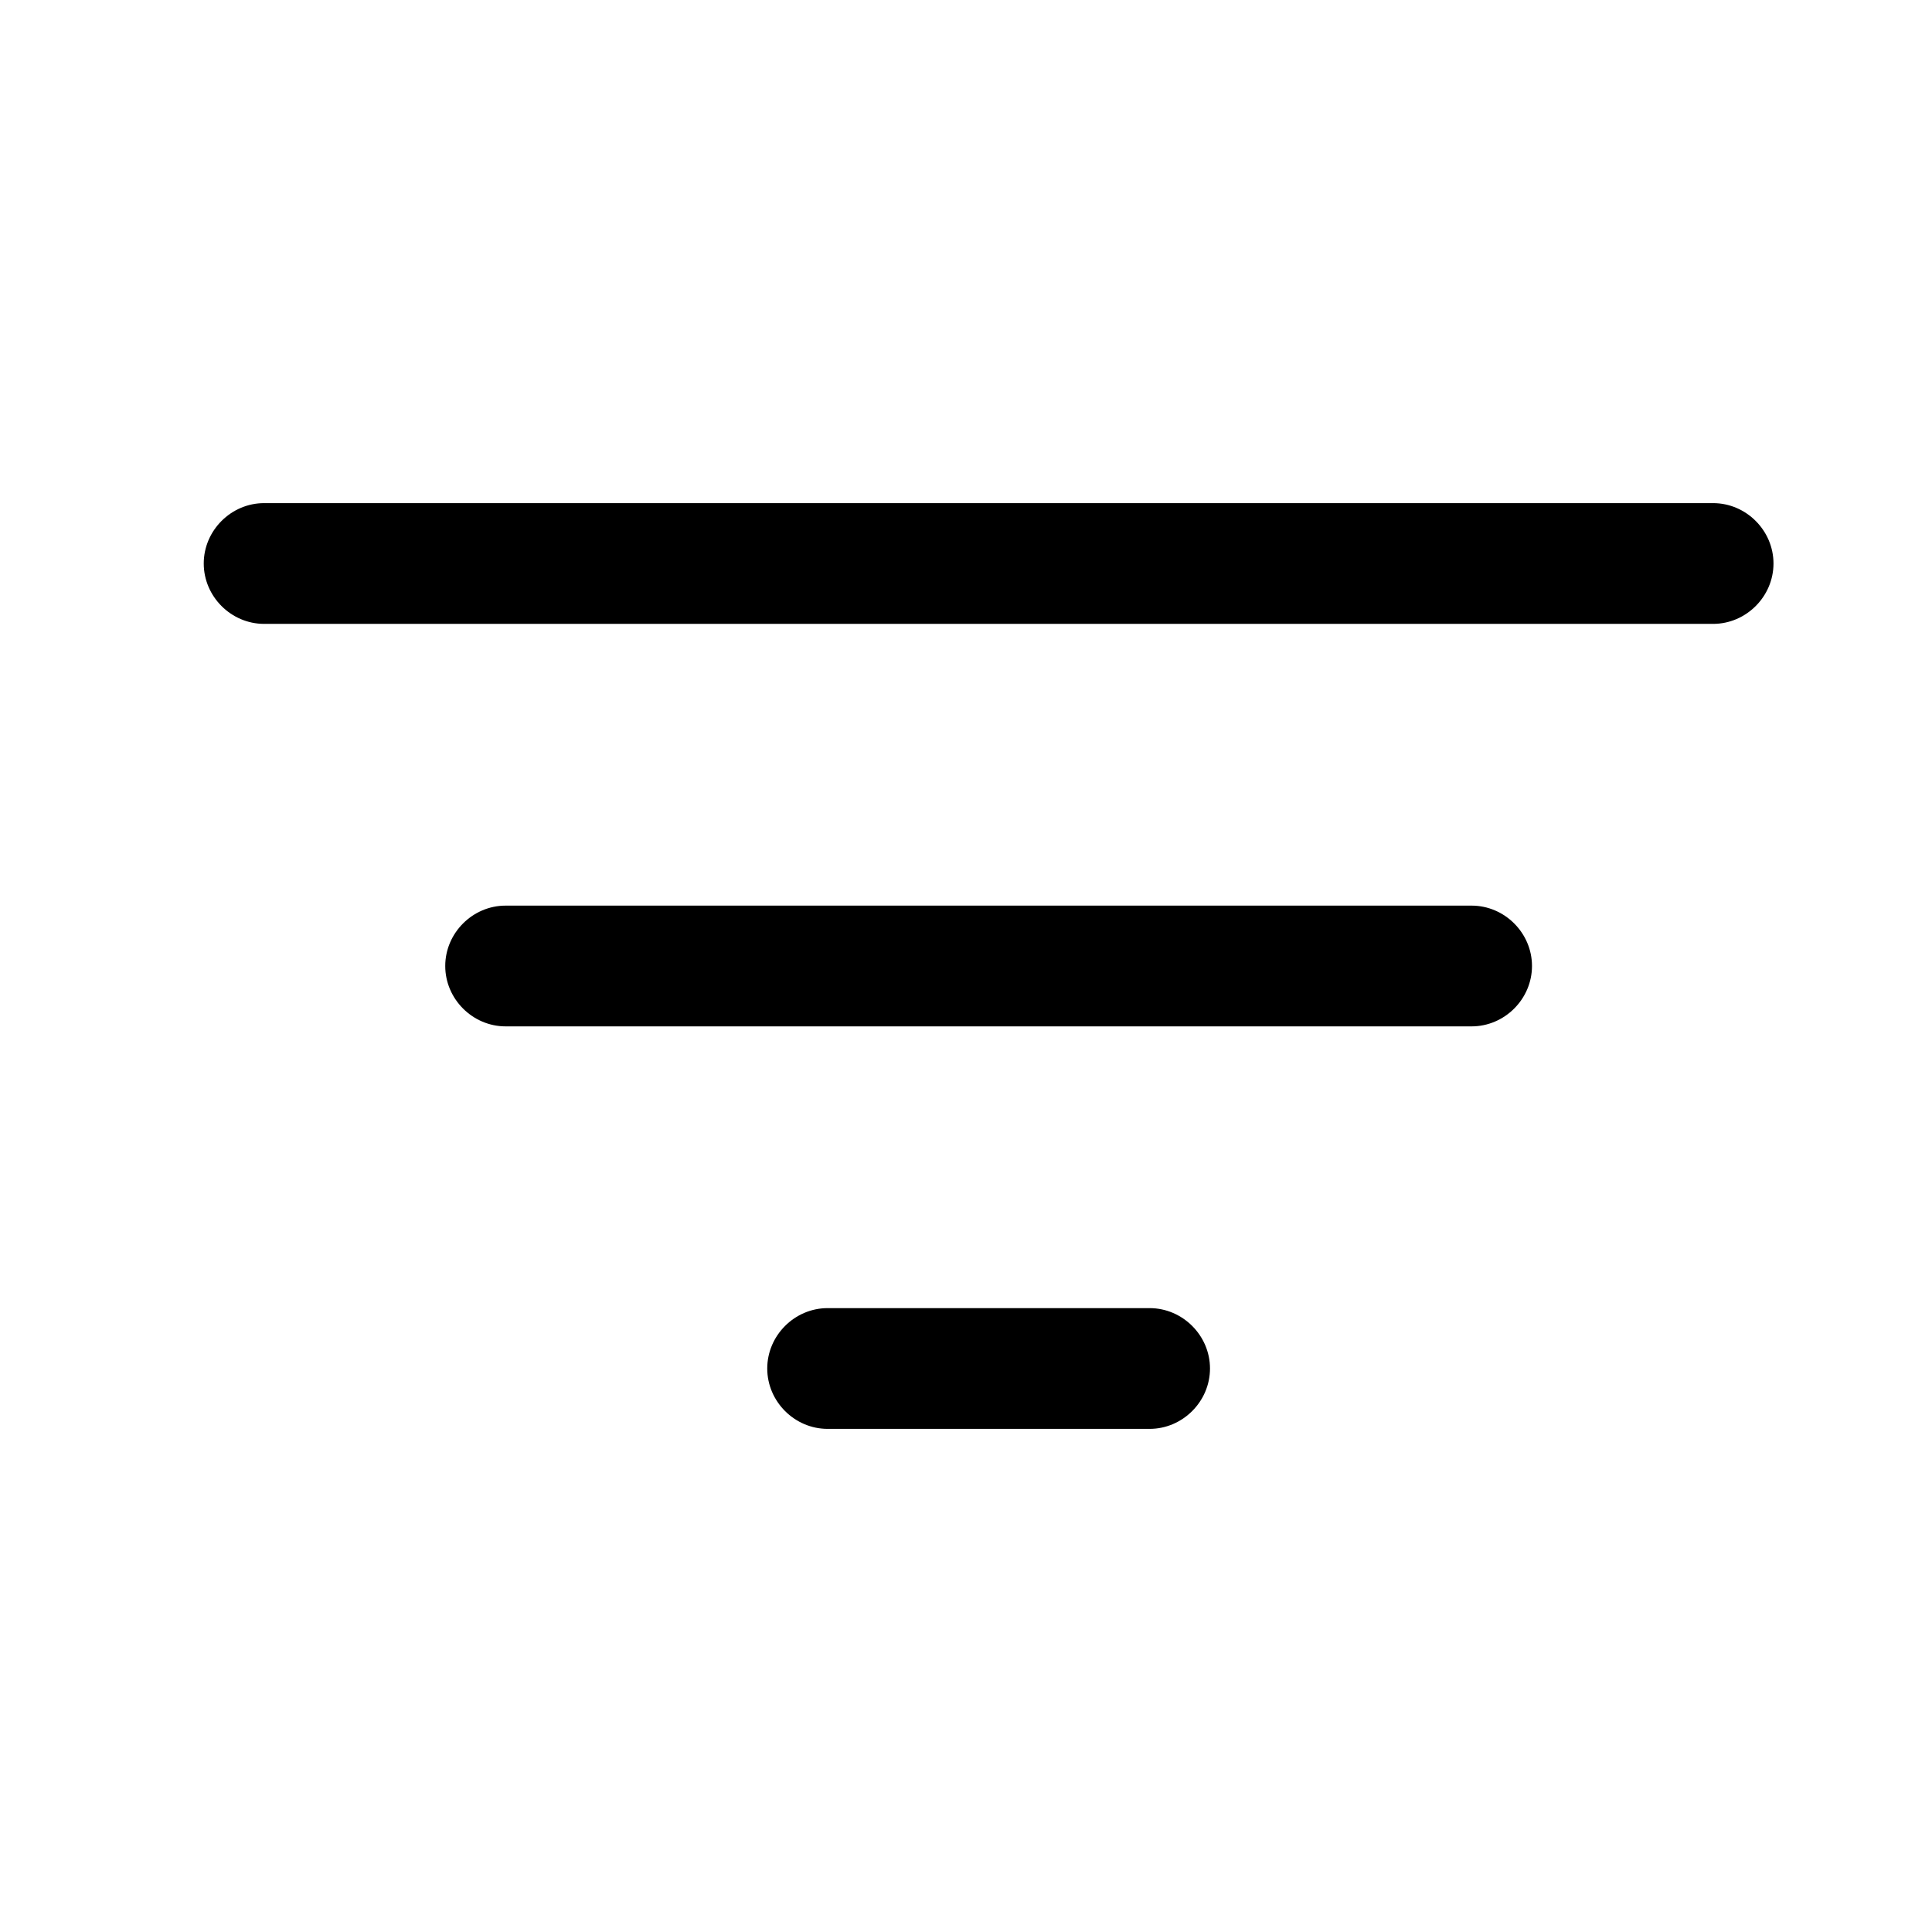
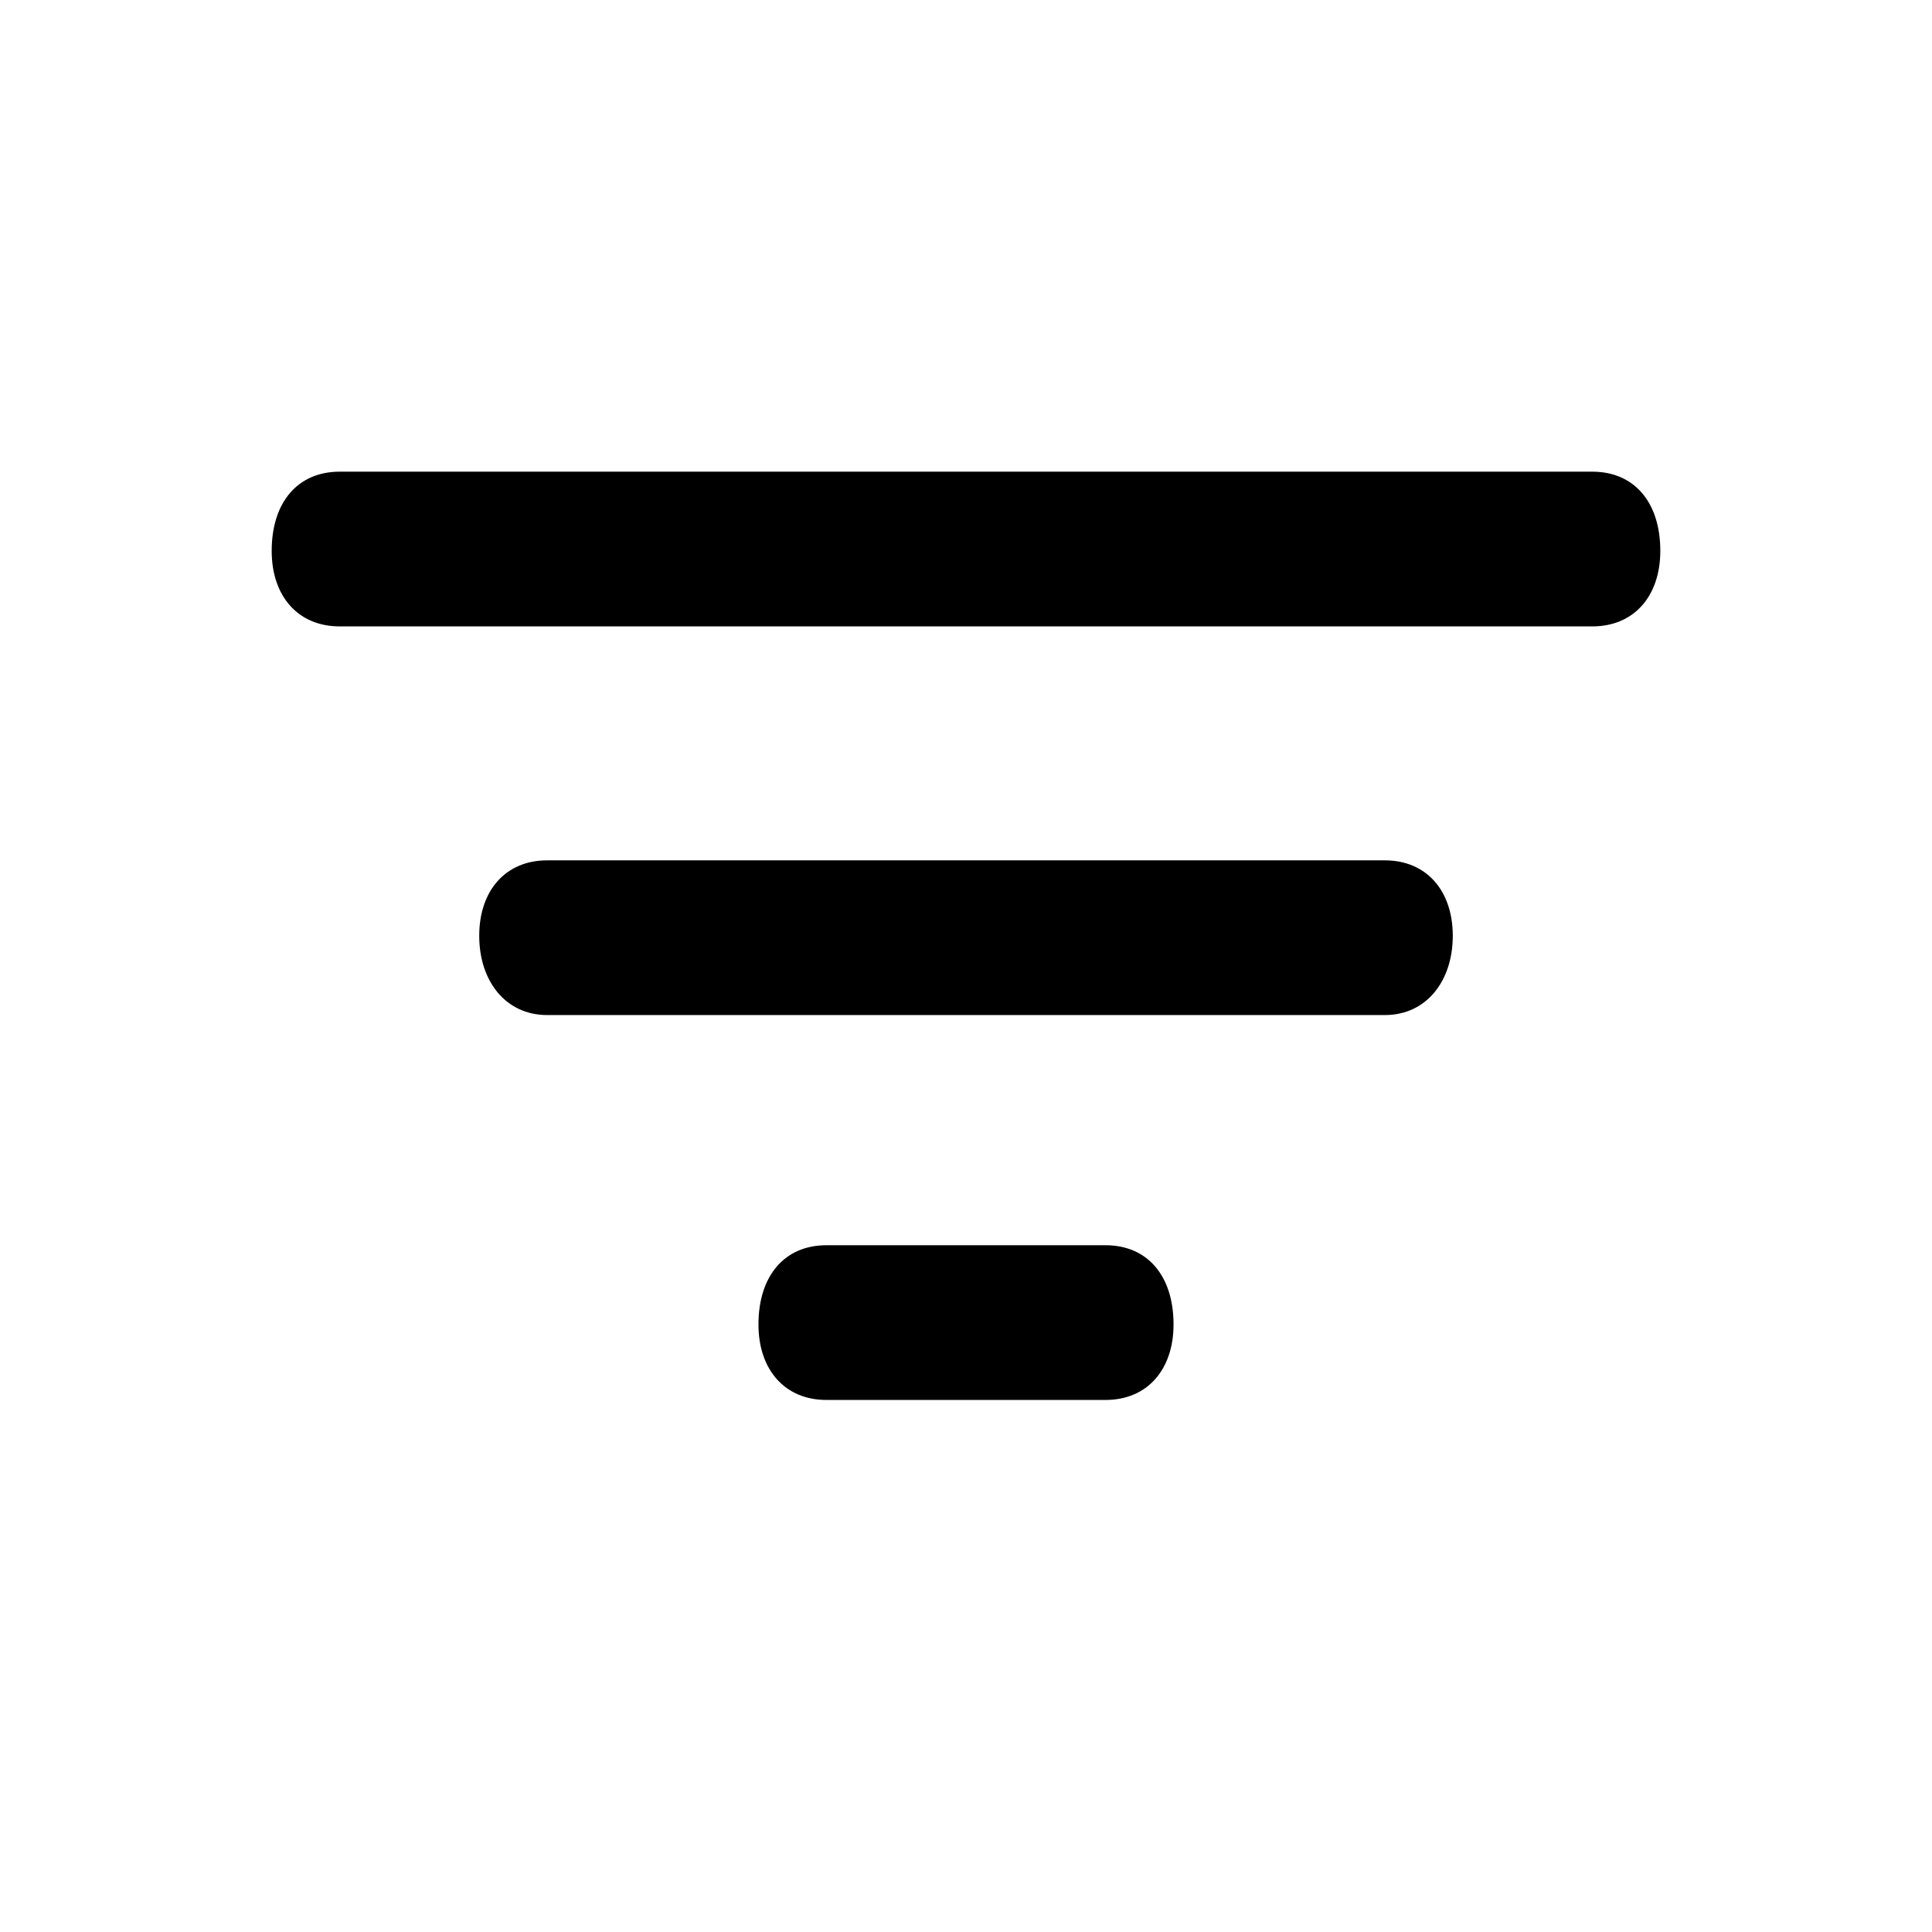
- <svg xmlns="http://www.w3.org/2000/svg" width="24" height="24" viewBox="0 0 24 24" fill="none">
-   <path d="M21.281 7.75h-18c-.41 0-.75-.34-.75-.75s.34-.75.75-.75h18c.41 0 .75.34.75.75s-.34.75-.75.75zM18.281 12.75h-12c-.41 0-.75-.34-.75-.75s.34-.75.75-.75h12c.41 0 .75.34.75.75s-.34.75-.75.75zM14.281 17.75h-4c-.41 0-.75-.34-.75-.75s.34-.75.75-.75h4c.41 0 .75.34.75.75s-.34.75-.75.75z" fill="currentColor" />
+ <svg xmlns="http://www.w3.org/2000/svg" width="24" height="24" viewBox="0 0 512 512">
+   <path d="m422 166l-332 0c-11 0-18-8-18-20 0-13 7-21 18-21l332 0c11 0 18 8 18 21 0 12-7 20-18 20z m-37 82c0-12-7-20-18-20l-222 0c-11 0-18 8-18 20 0 12 7 21 18 21l222 0c11 0 18-9 18-21z m-74 103c0-13-7-21-18-21l-74 0c-11 0-18 8-18 21 0 12 7 20 18 20l74 0c11 0 18-8 18-20z" />
</svg>
